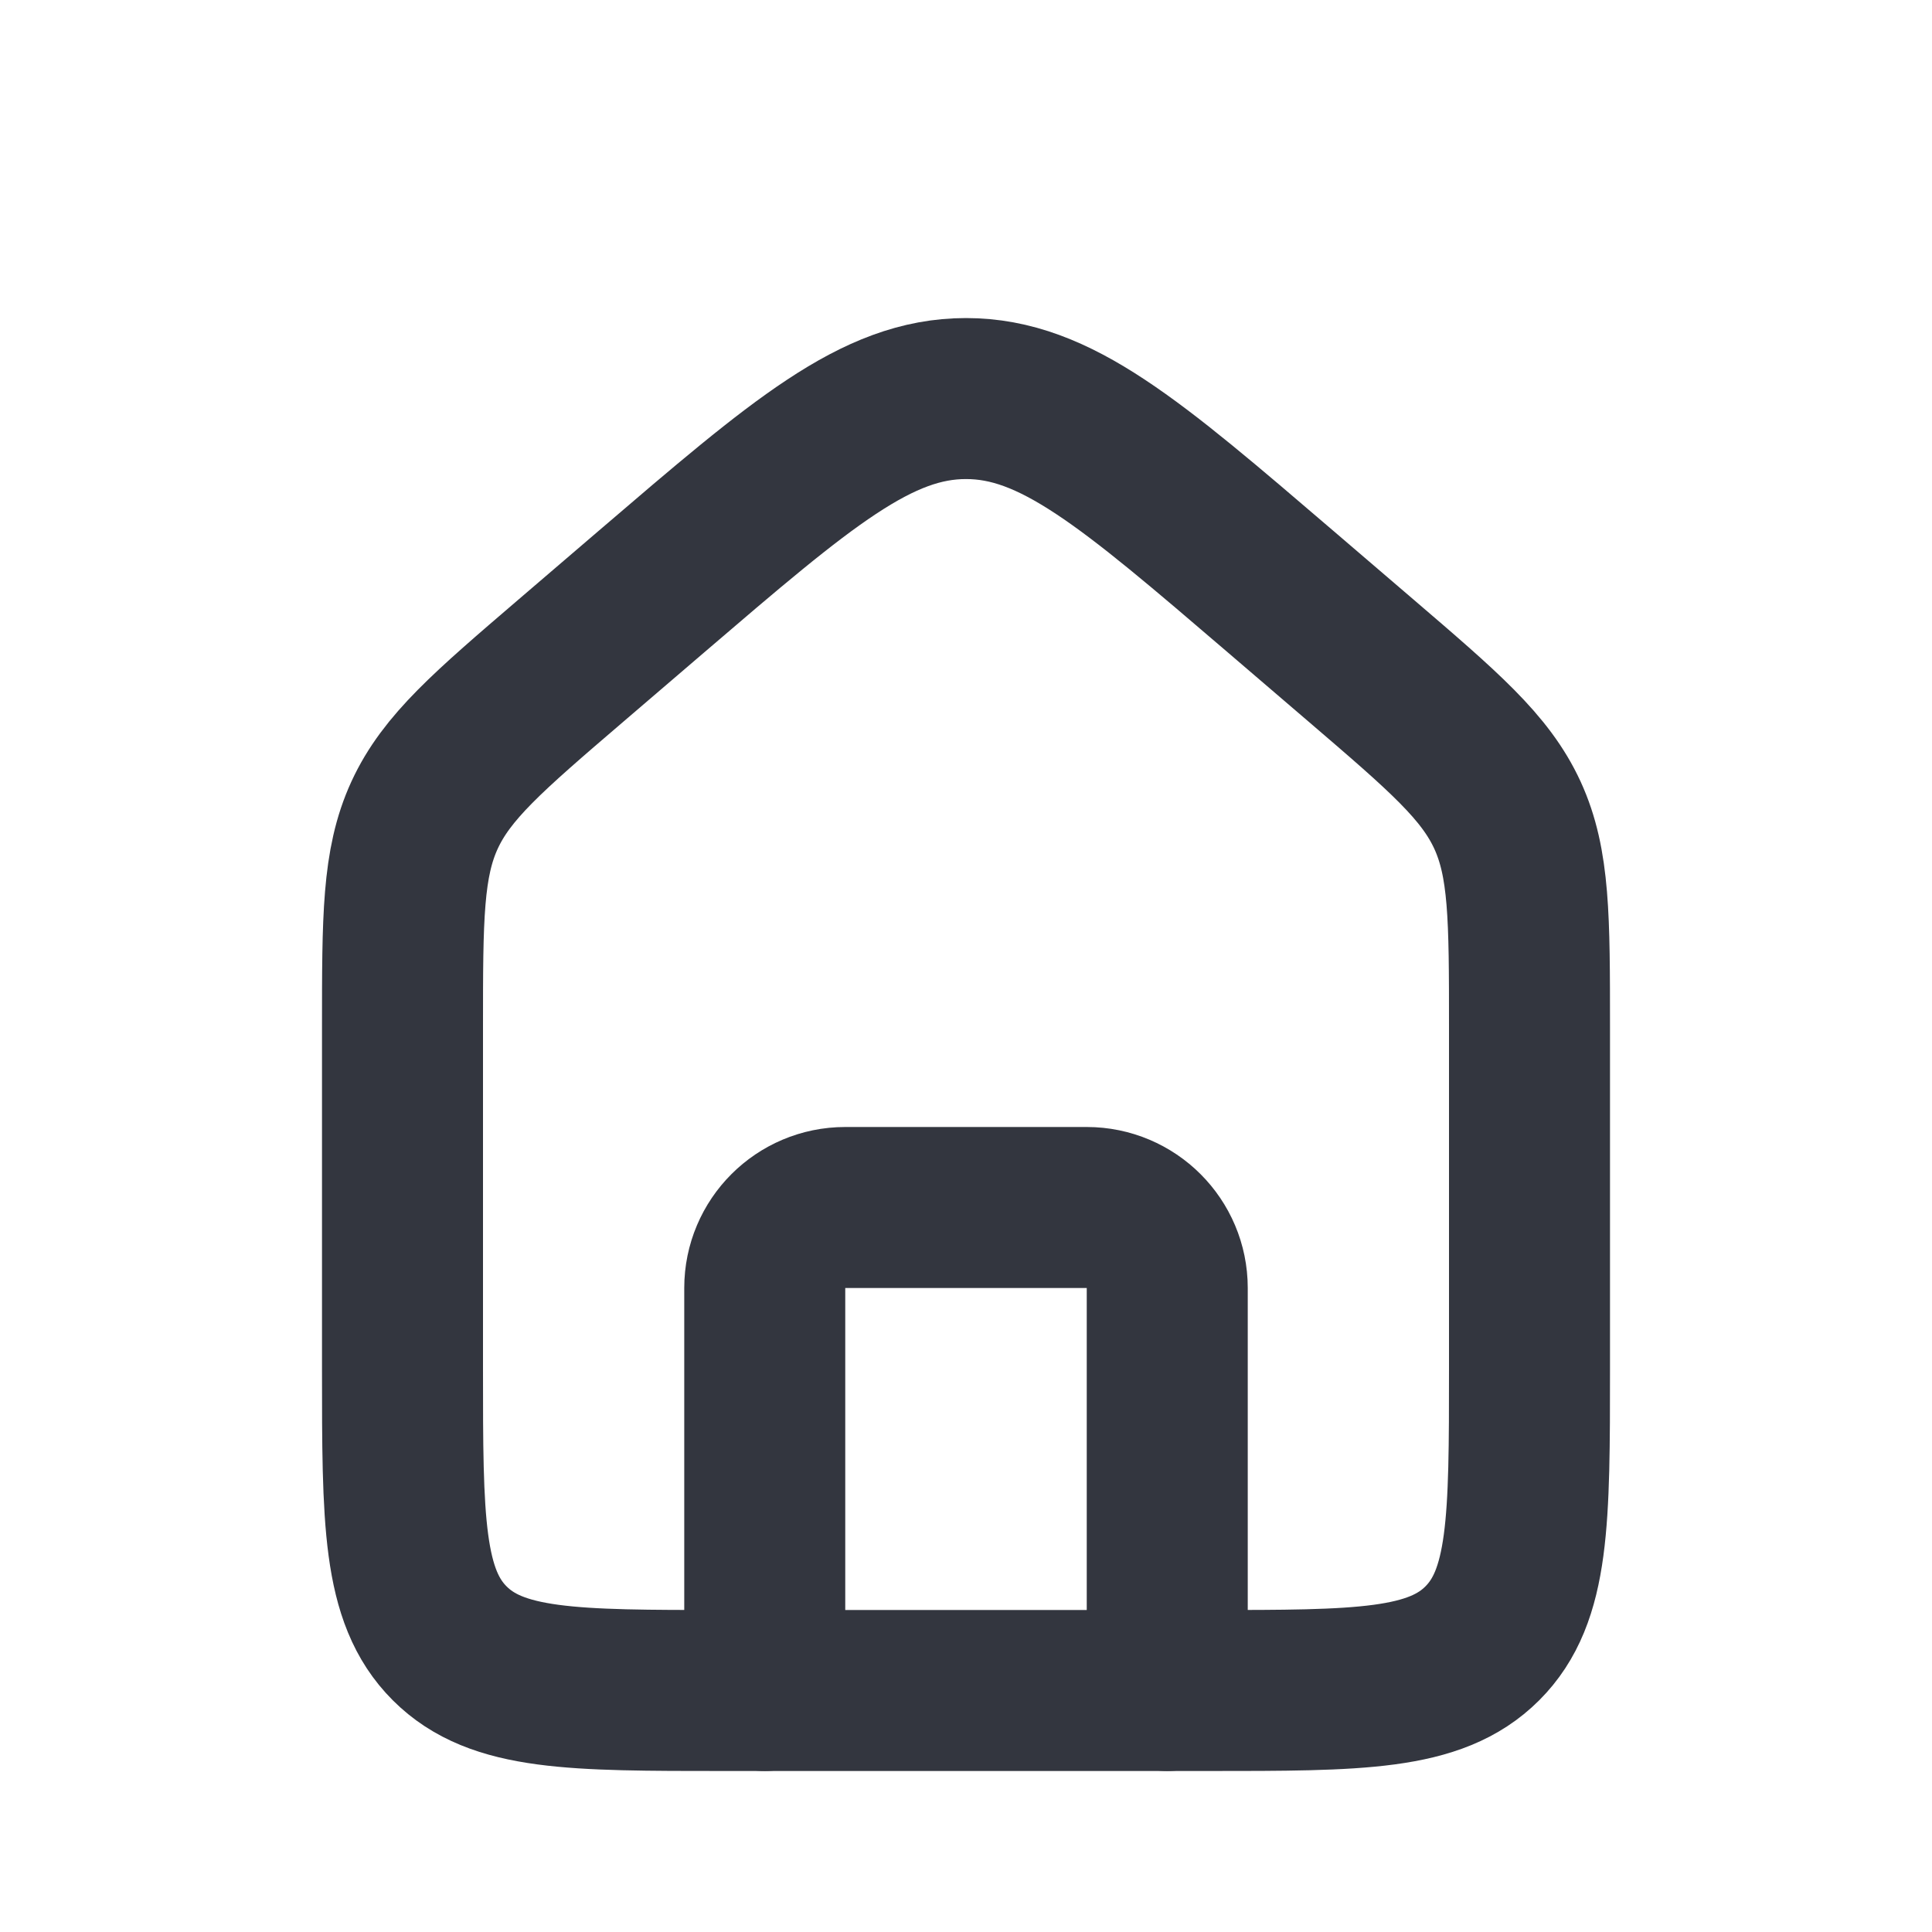
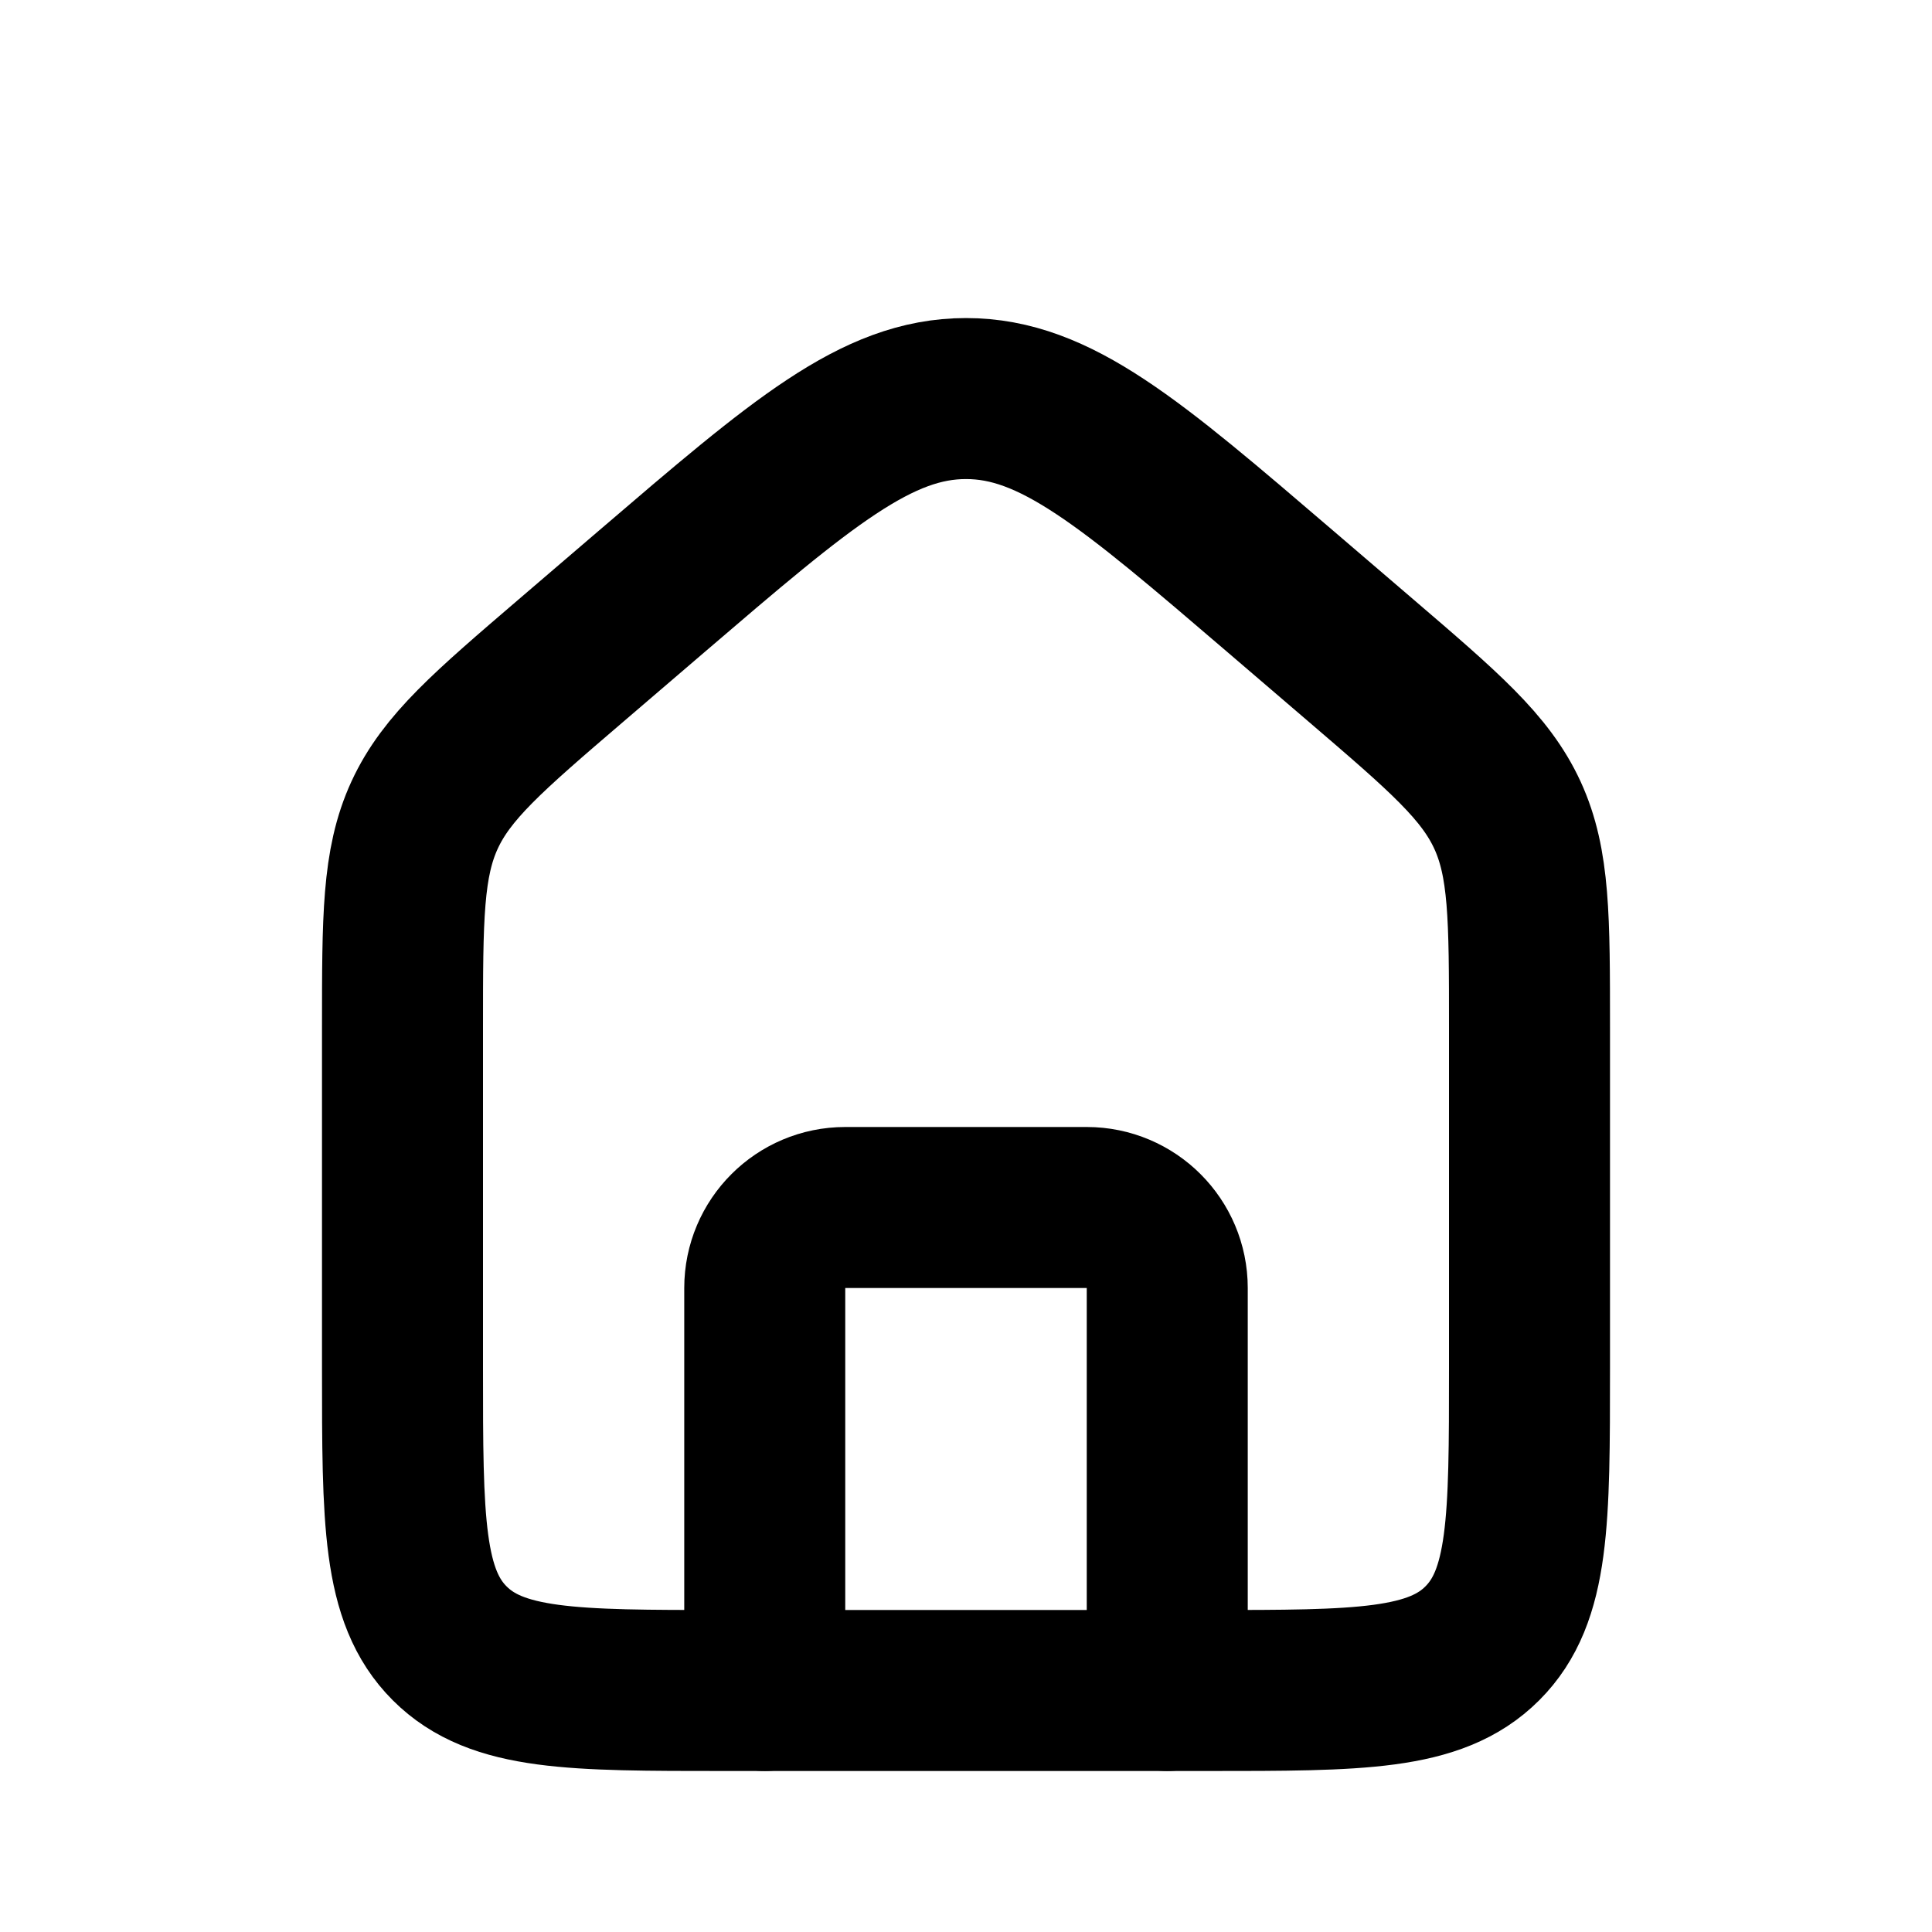
<svg xmlns="http://www.w3.org/2000/svg" width="24" height="24" viewBox="0 0 24 24" fill="none">
  <g id="Home">
-     <path id="Rectangle 1" d="M5 12.759C5 11.402 5 10.723 5.274 10.126C5.549 9.529 6.064 9.088 7.095 8.204L8.095 7.347C9.959 5.75 10.89 4.951 12 4.951C13.11 4.951 14.041 5.75 15.905 7.347L16.905 8.204C17.936 9.088 18.451 9.529 18.726 10.126C19 10.723 19 11.402 19 12.759V17C19 18.886 19 19.828 18.414 20.414C17.828 21 16.886 21 15 21H9C7.114 21 6.172 21 5.586 20.414C5 19.828 5 18.886 5 17V12.759Z" stroke="#33363F" stroke-width="2" />
-     <path id="Vector 3" d="M14.5 21V16C14.5 15.448 14.052 15 13.5 15H10.5C9.948 15 9.5 15.448 9.5 16V21" stroke="#33363F" stroke-width="2" stroke-linecap="round" stroke-linejoin="round" />
+     <path id="Rectangle 1" d="M5 12.759C5 11.402 5 10.723 5.274 10.126C5.549 9.529 6.064 9.088 7.095 8.204L8.095 7.347C9.959 5.75 10.89 4.951 12 4.951C13.11 4.951 14.041 5.75 15.905 7.347L16.905 8.204C17.936 9.088 18.451 9.529 18.726 10.126C19 10.723 19 11.402 19 12.759V17C19 18.886 19 19.828 18.414 20.414C17.828 21 16.886 21 15 21H9C7.114 21 6.172 21 5.586 20.414C5 19.828 5 18.886 5 17V12.759Z" stroke="currentColor" stroke-width="2" />
+     <path id="Vector 3" d="M14.5 21V16C14.5 15.448 14.052 15 13.5 15H10.5C9.948 15 9.5 15.448 9.5 16V21" stroke="currentColor" stroke-width="2" stroke-linecap="round" stroke-linejoin="round" />
  </g>
</svg>
